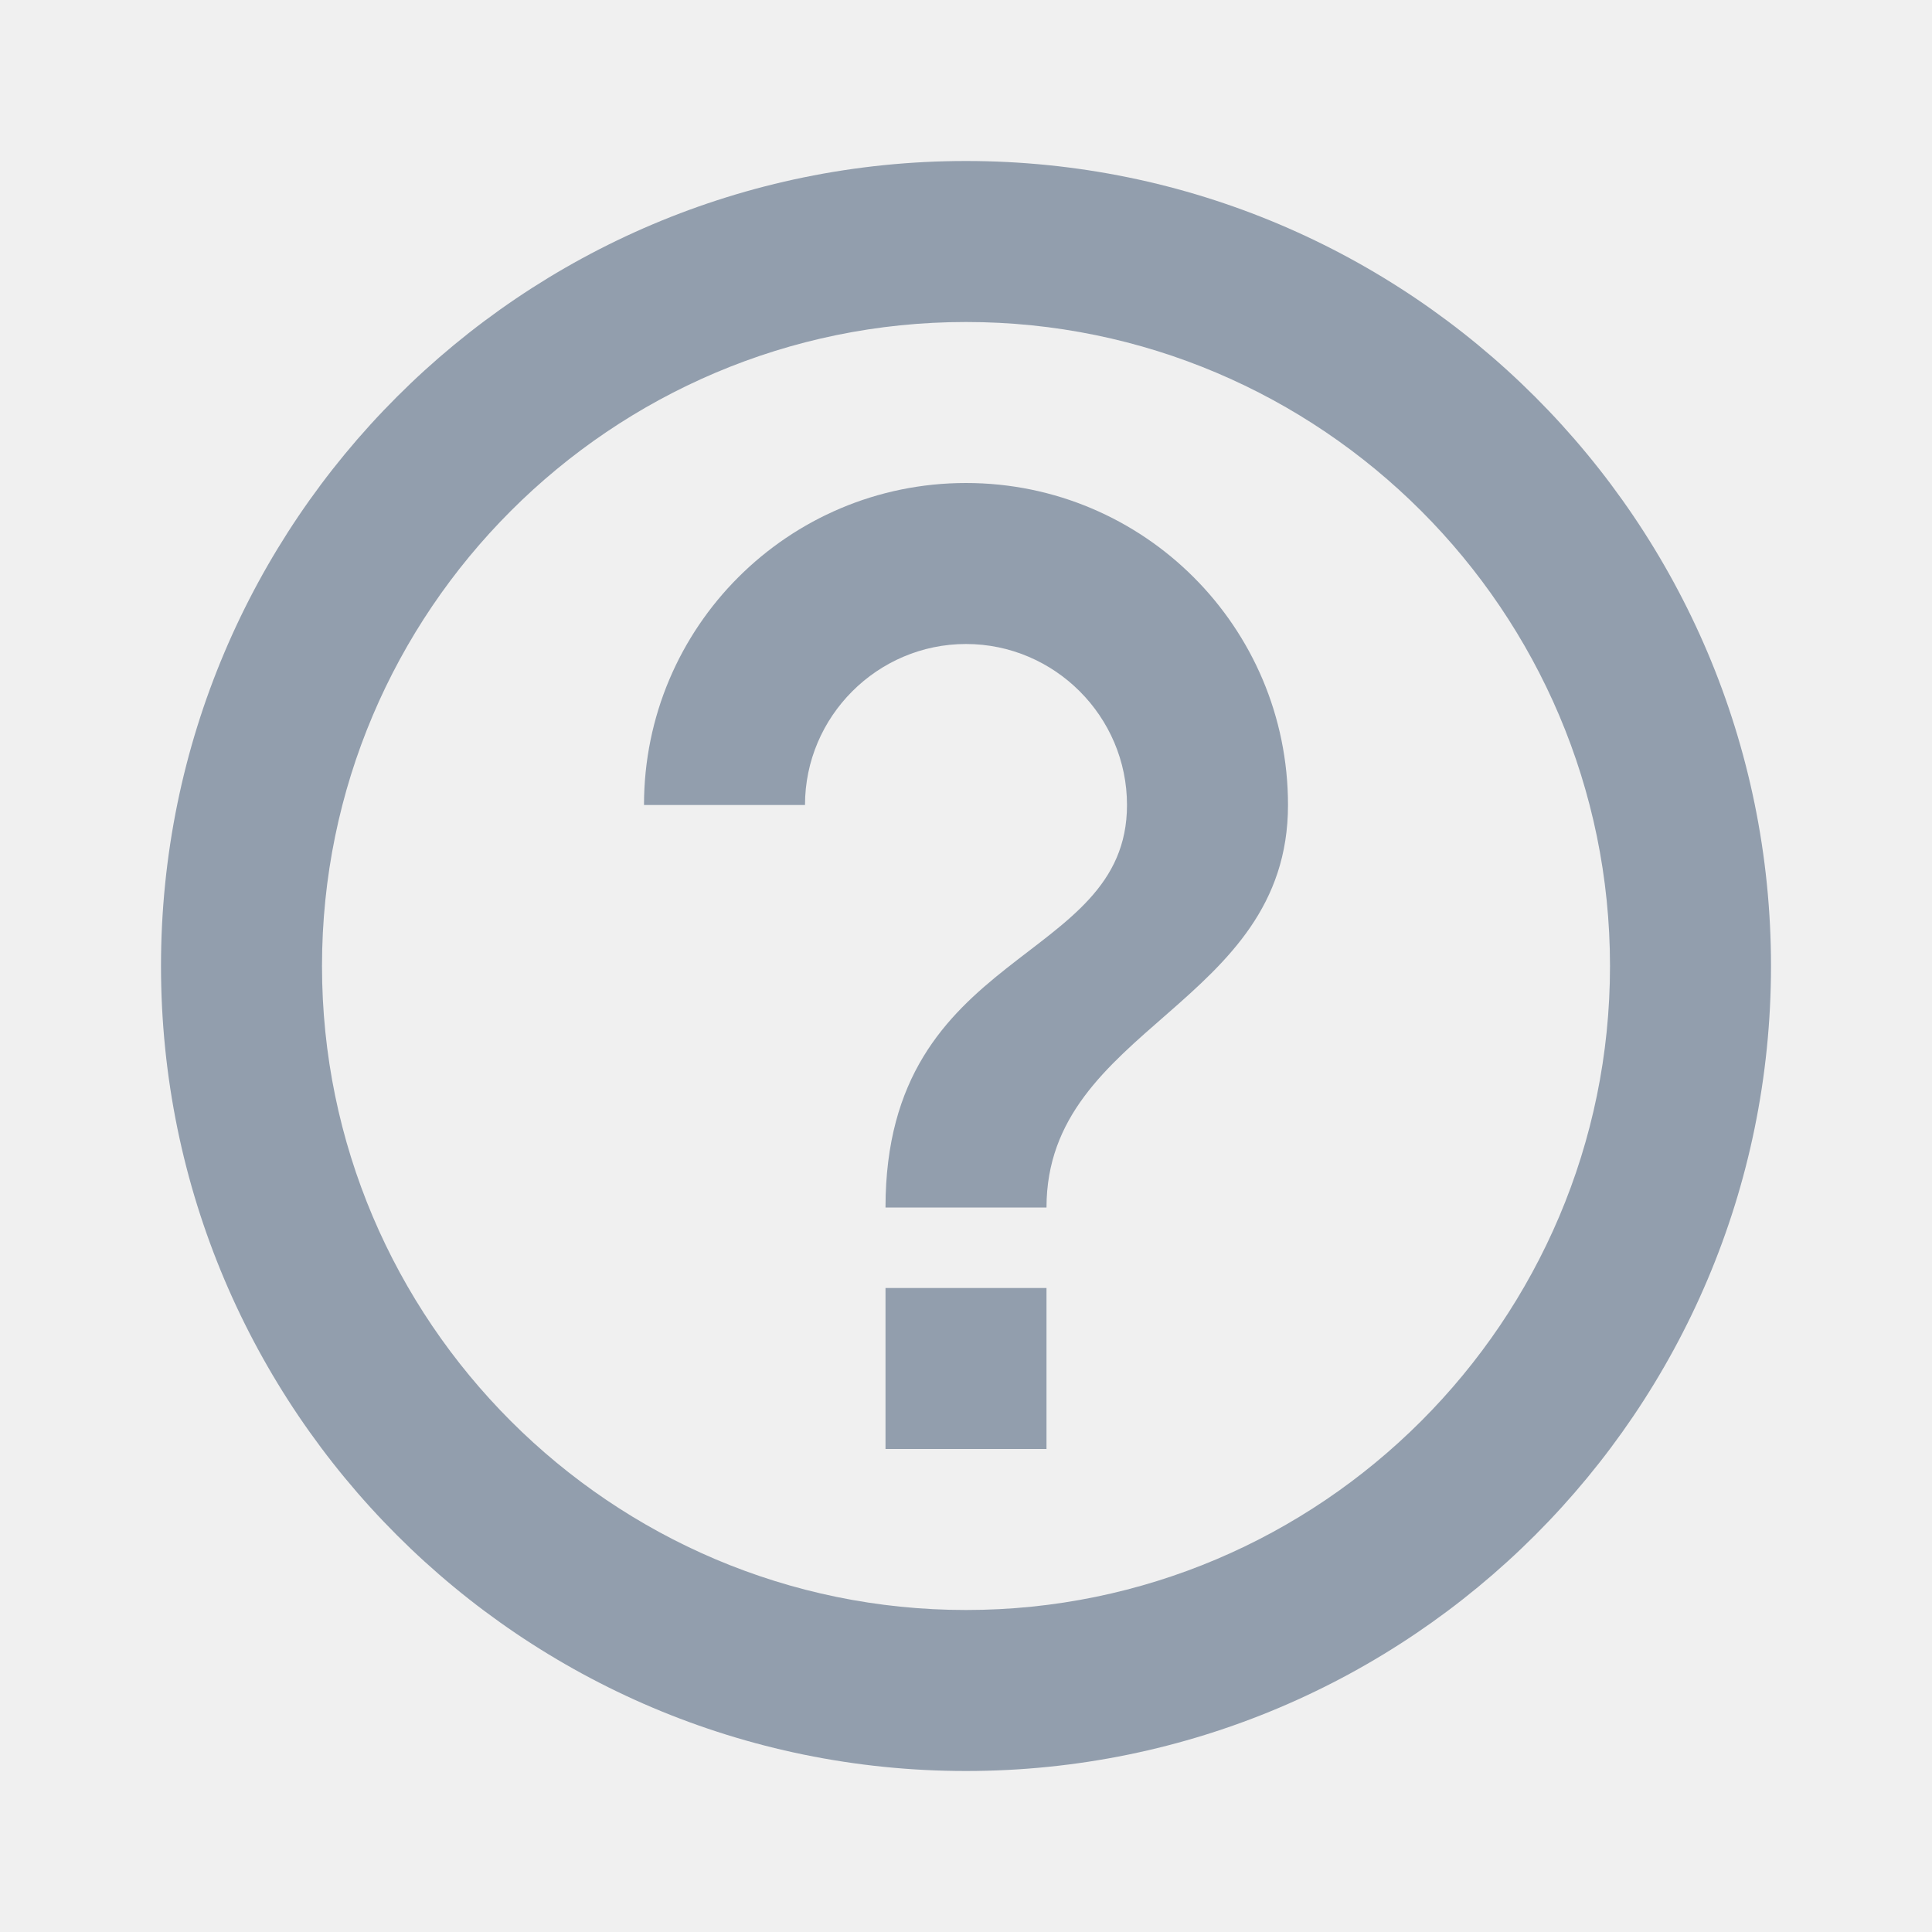
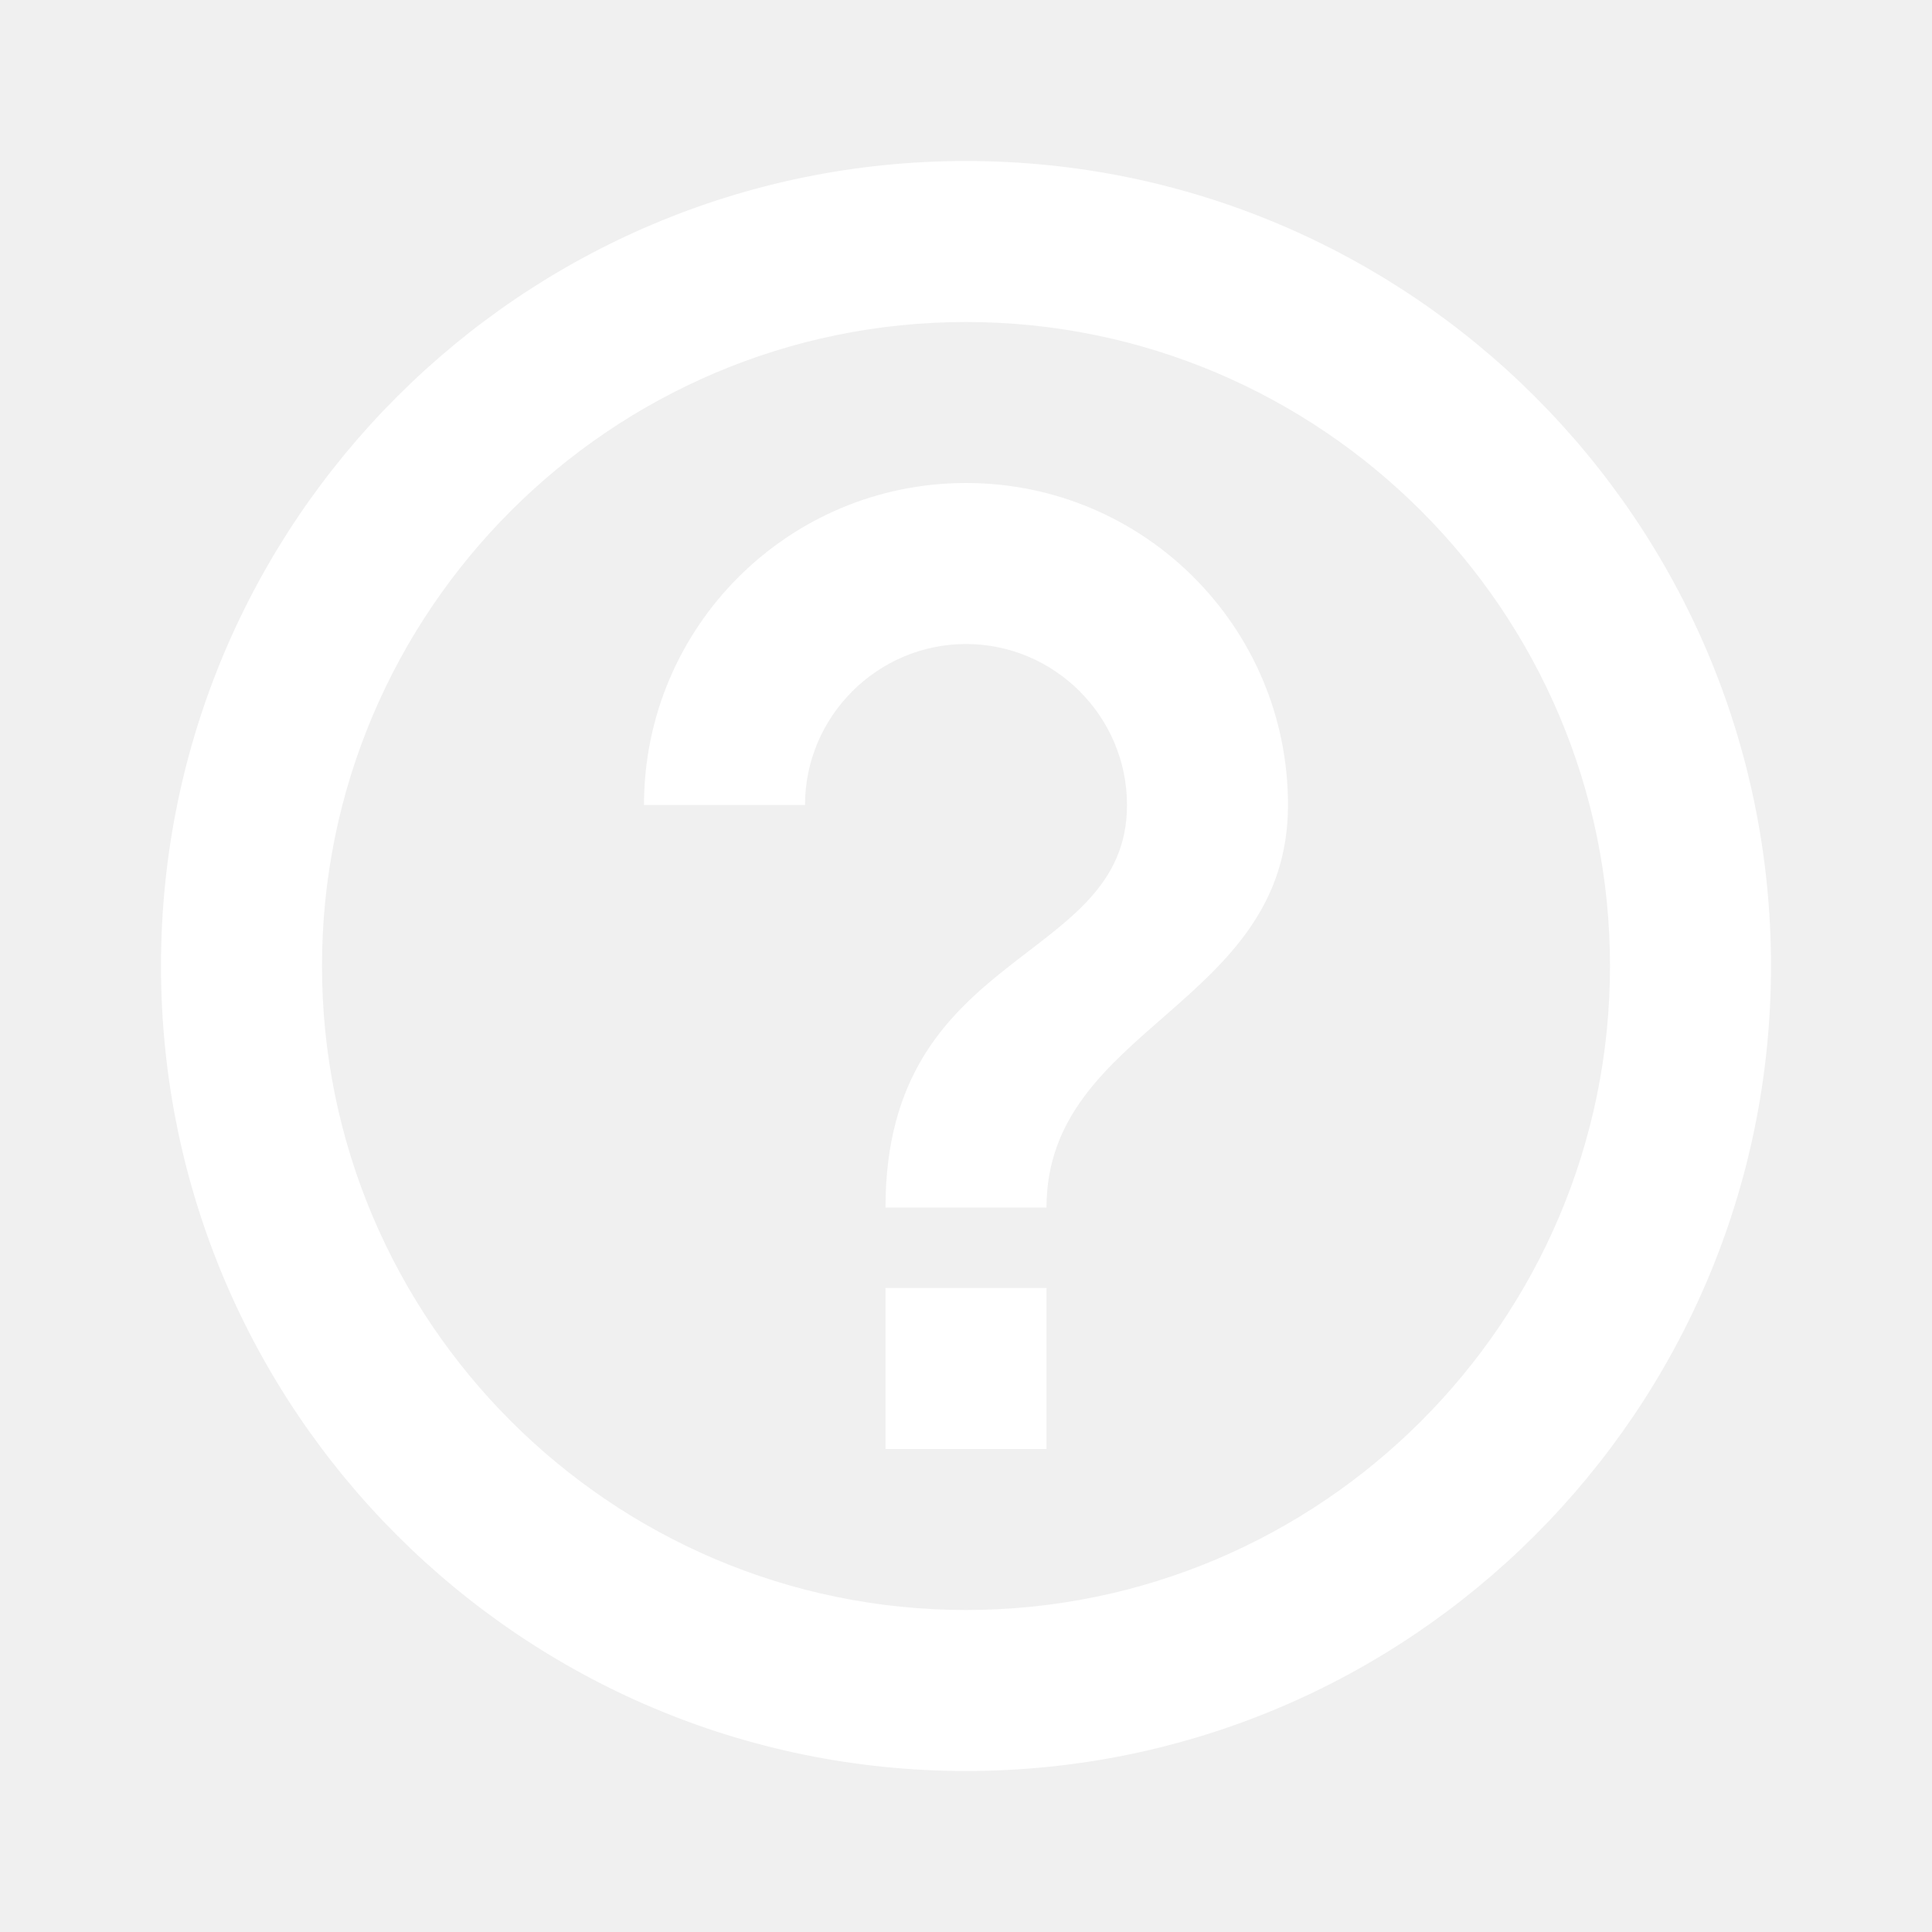
<svg xmlns="http://www.w3.org/2000/svg" width="24" height="24" fill="none">
-   <path d="M11 18h2v-2h-2v2zm1-16C6.48 2 2 6.48 2 12s4.48 10 10 10 10-4.48 10-10S17.52 2 12 2zm0 18c-4.41 0-8-3.59-8-8s3.59-8 8-8 8 3.59 8 8-3.59 8-8 8zm0-14c-2.21 0-4 1.79-4 4h2c0-1.1.9-2 2-2s2 .9 2 2c0 2-3 1.75-3 5h2c0-2.25 3-2.5 3-5 0-2.21-1.79-4-4-4z" fill="#929EAD" />
+   <path d="M11 18h2v-2h-2v2zm1-16C6.48 2 2 6.48 2 12s4.48 10 10 10 10-4.48 10-10S17.52 2 12 2zm0 18c-4.41 0-8-3.59-8-8s3.59-8 8-8 8 3.59 8 8-3.59 8-8 8zm0-14c-2.21 0-4 1.79-4 4h2c0-1.1.9-2 2-2s2 .9 2 2c0 2-3 1.75-3 5h2c0-2.25 3-2.5 3-5 0-2.21-1.79-4-4-4z" fill="#ffffff" />
</svg>
